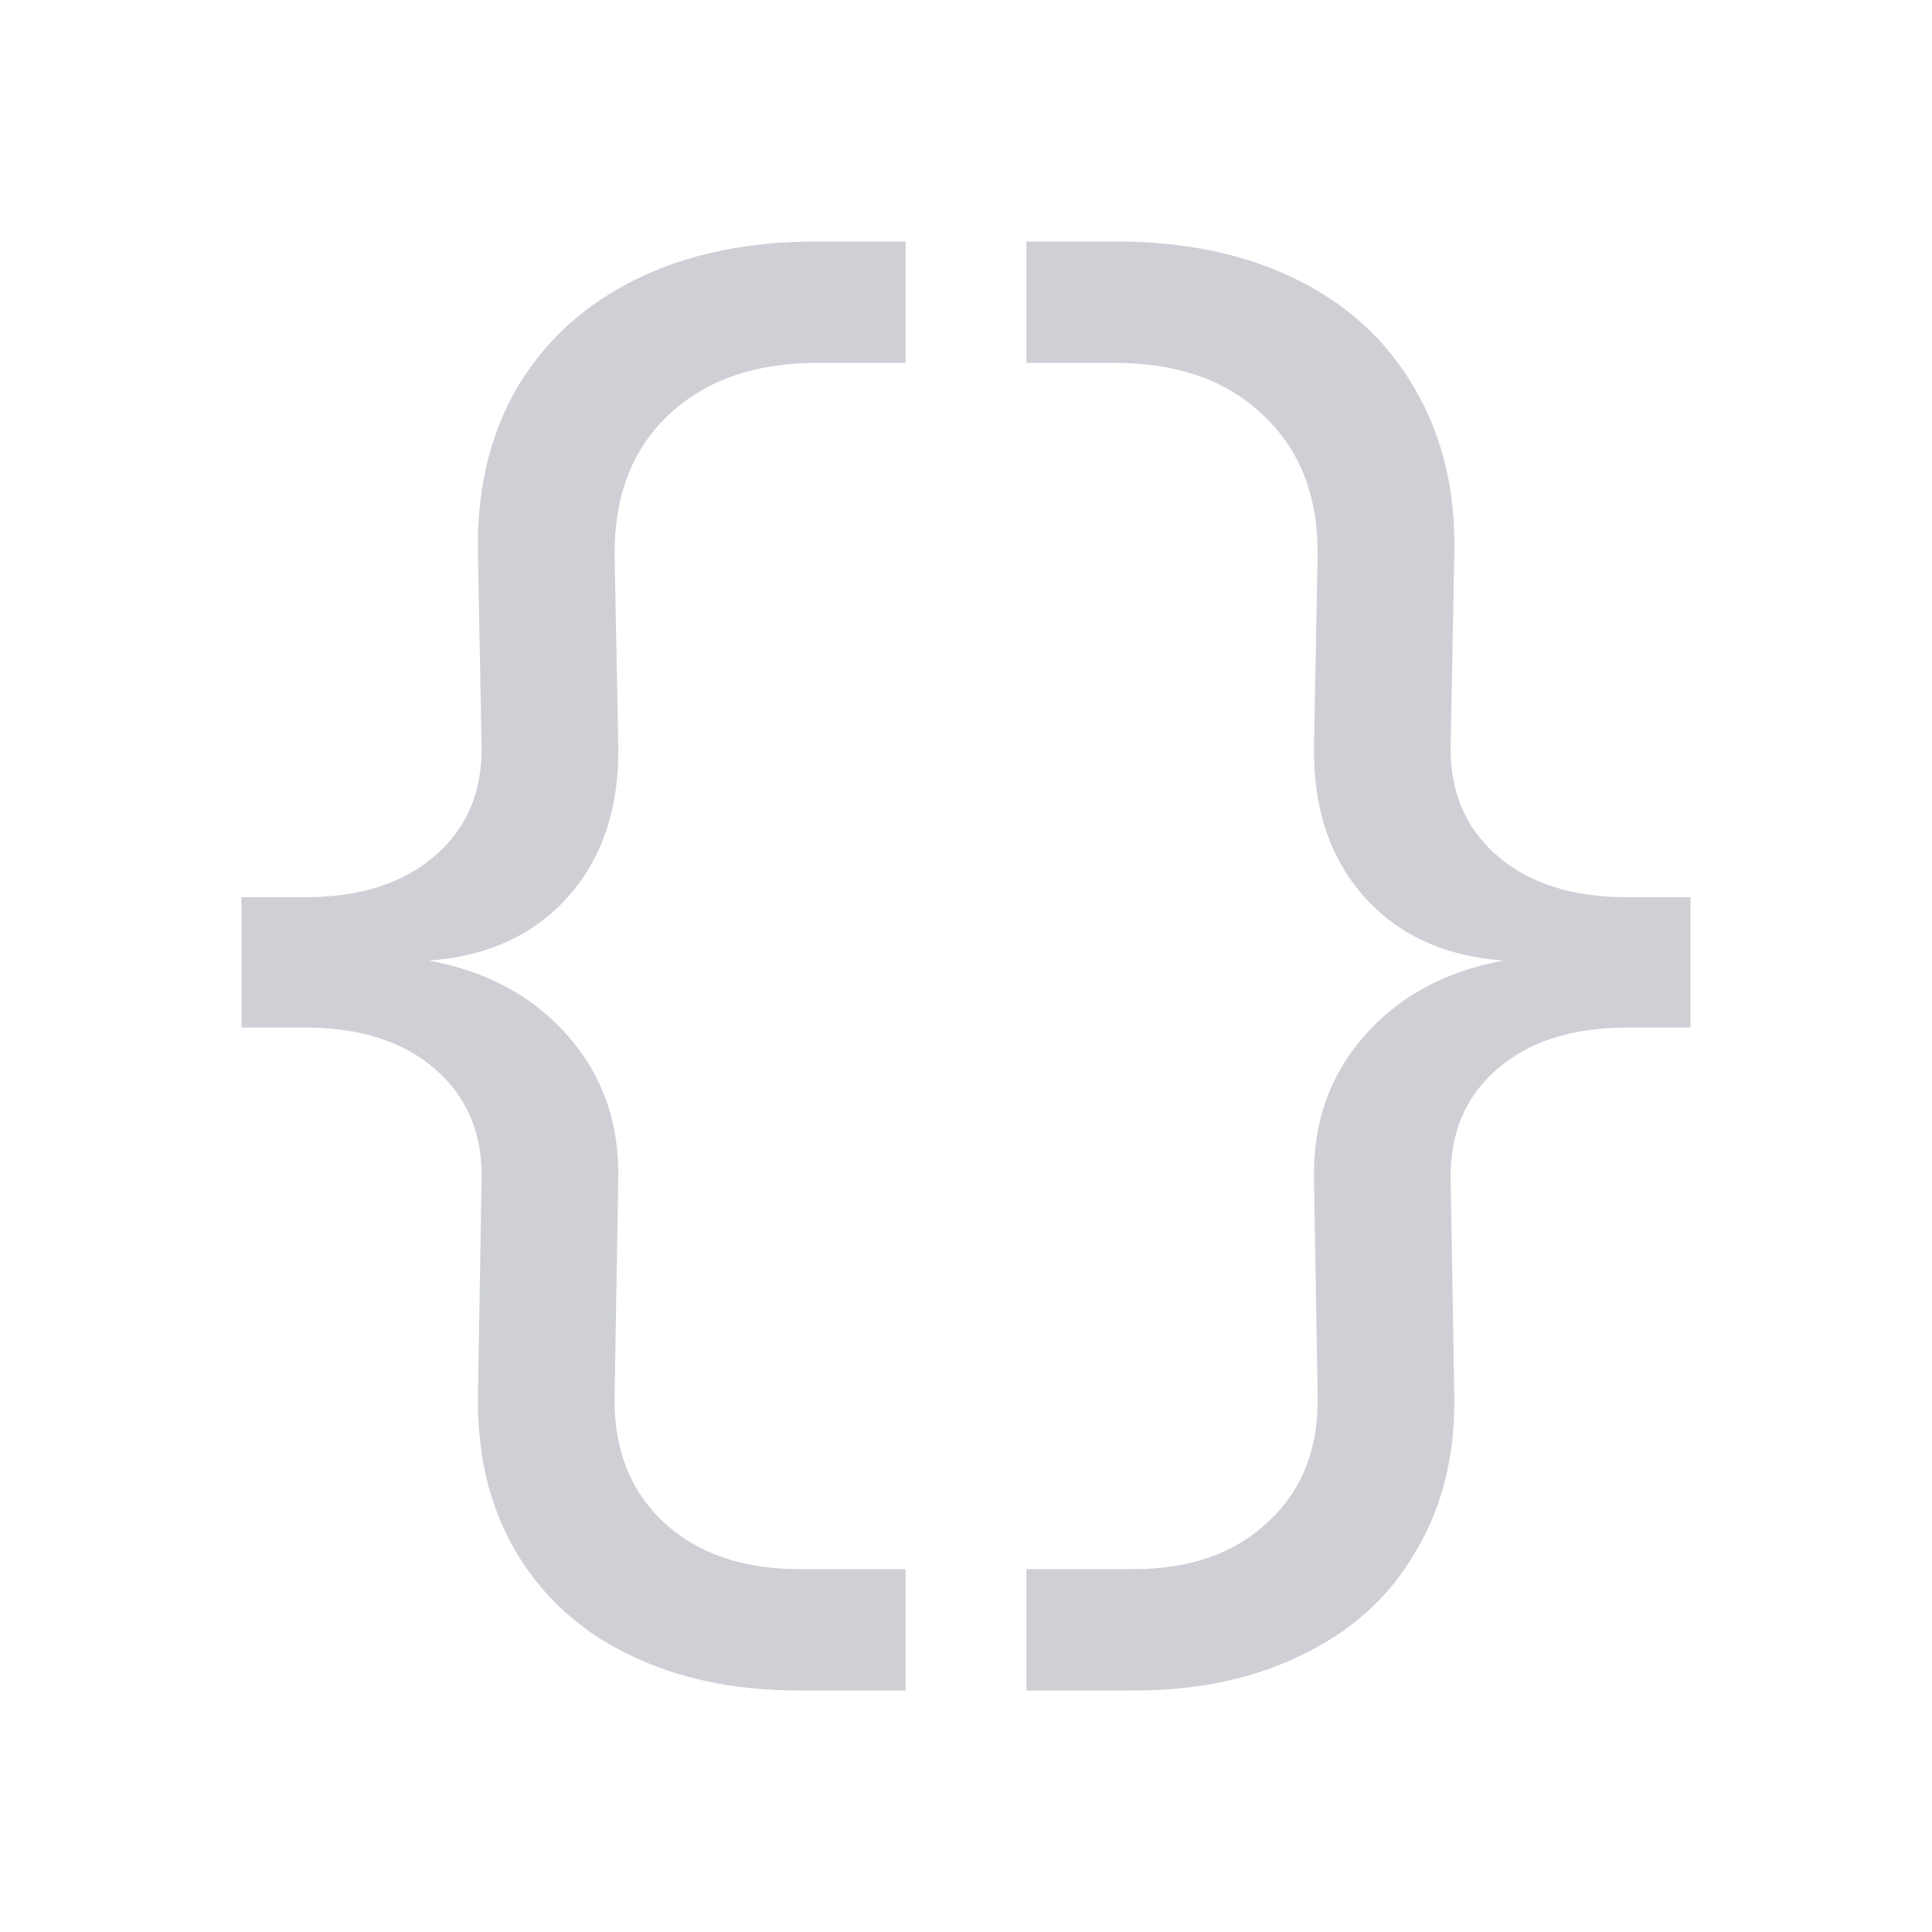
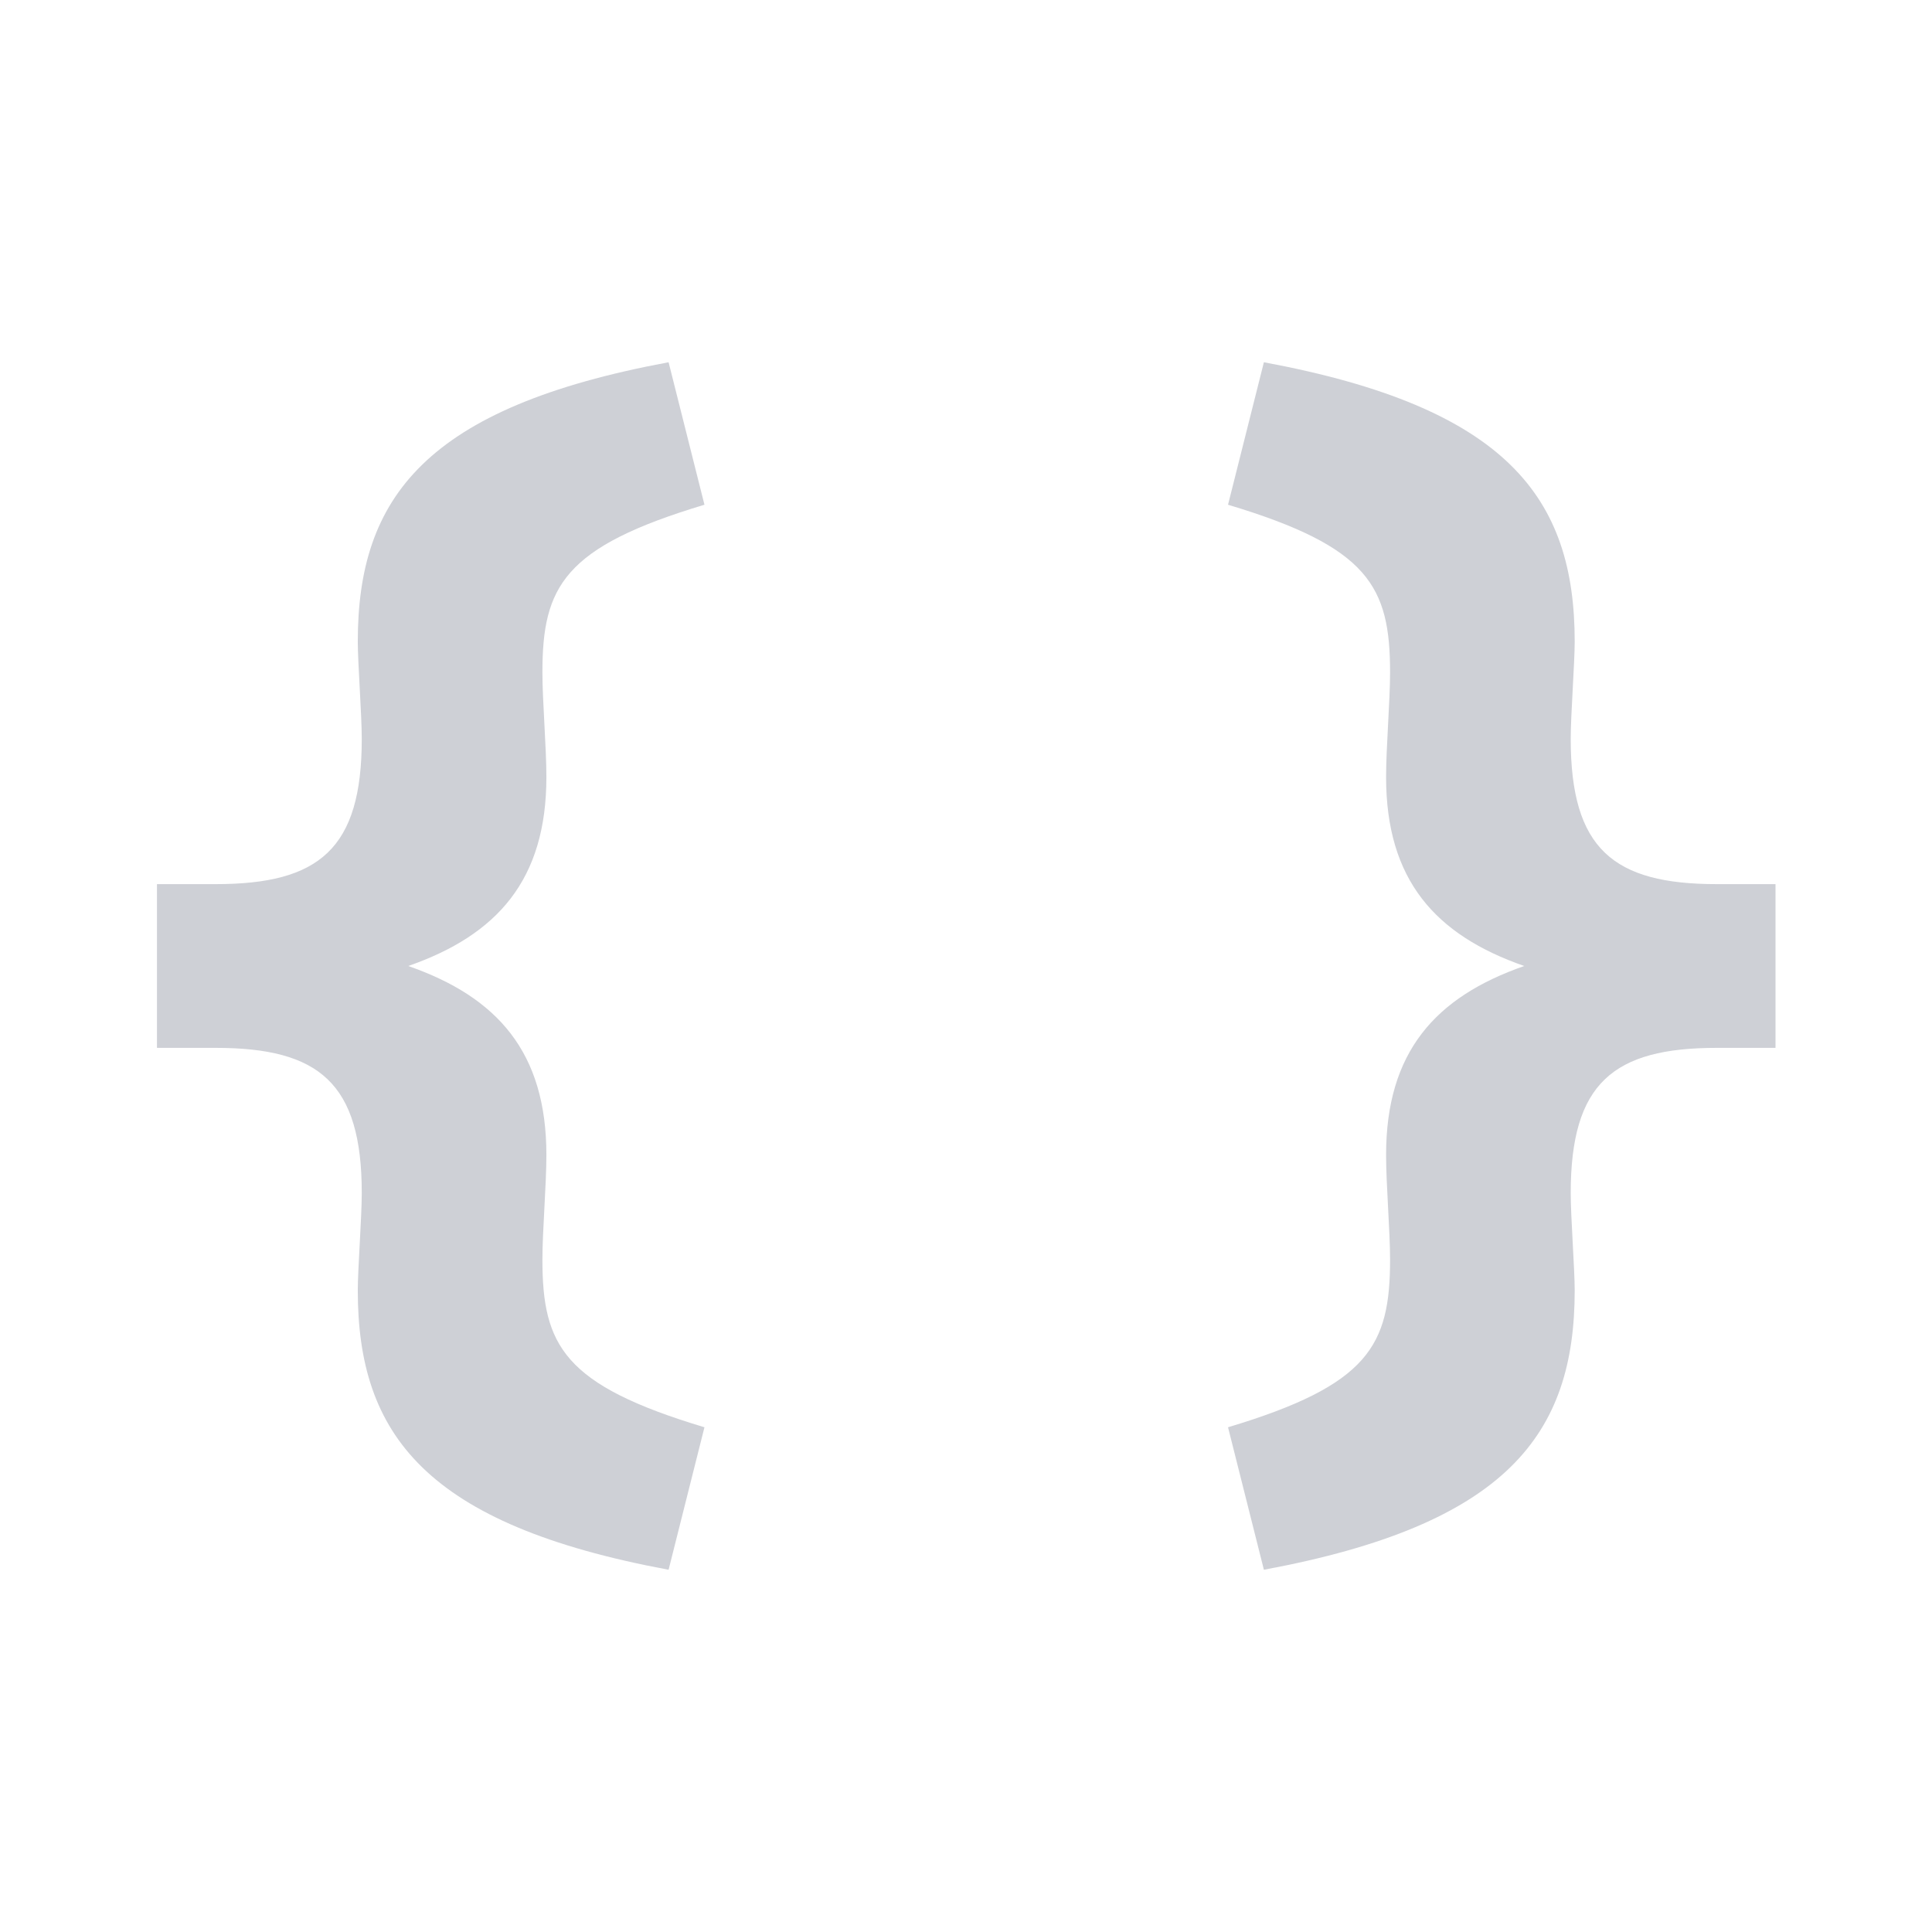
- <svg xmlns="http://www.w3.org/2000/svg" width="16" height="16" viewBox="0 0 16 16" fill="none">
-   <path d="M3.988 9.778C3.998 9.393 3.87 9.085 3.605 8.855C3.34 8.625 2.983 8.51 2.533 8.51H2V7.43H2.533C2.983 7.43 3.34 7.315 3.605 7.085C3.87 6.855 3.998 6.548 3.988 6.163L3.958 4.58C3.948 4.06 4.055 3.605 4.28 3.215C4.51 2.825 4.838 2.525 5.263 2.315C5.688 2.105 6.188 2 6.763 2H7.5V3.005H6.77C6.25 3.005 5.838 3.15 5.533 3.44C5.233 3.725 5.085 4.112 5.09 4.603L5.12 6.17C5.13 6.68 4.993 7.098 4.708 7.423C4.423 7.743 4.038 7.92 3.553 7.955C4.038 8.045 4.423 8.255 4.708 8.585C4.993 8.91 5.13 9.305 5.12 9.77L5.09 11.547C5.08 11.988 5.213 12.338 5.488 12.598C5.768 12.863 6.145 12.995 6.62 12.995H7.5V14H6.613C6.078 14 5.608 13.9 5.203 13.7C4.803 13.505 4.493 13.223 4.273 12.852C4.058 12.488 3.953 12.06 3.958 11.57L3.988 9.778Z" fill="#CED0D6" />
-   <path d="M12.014 9.778C12.005 9.393 12.132 9.085 12.397 8.855C12.662 8.625 13.02 8.51 13.47 8.51H14V7.43H13.47C13.02 7.43 12.662 7.315 12.397 7.085C12.132 6.855 12.005 6.548 12.014 6.163L12.044 4.58C12.055 4.06 11.944 3.605 11.714 3.215C11.489 2.825 11.165 2.525 10.739 2.315C10.315 2.105 9.815 2 9.24 2H8.5V3.005H9.232C9.752 3.005 10.162 3.15 10.462 3.44C10.767 3.725 10.917 4.112 10.912 4.603L10.882 6.17C10.872 6.68 11.009 7.098 11.294 7.423C11.579 7.743 11.964 7.92 12.45 7.955C11.964 8.045 11.579 8.255 11.294 8.585C11.009 8.91 10.872 9.305 10.882 9.77L10.912 11.547C10.922 11.988 10.787 12.338 10.507 12.598C10.232 12.863 9.857 12.995 9.382 12.995H8.5V14H9.39C9.925 14 10.392 13.9 10.792 13.7C11.197 13.505 11.507 13.223 11.722 12.852C11.942 12.488 12.05 12.06 12.044 11.57L12.014 9.778Z" fill="#CED0D6" />
+ <svg xmlns="http://www.w3.org/2000/svg" width="16" height="16" viewBox="0 0 16 16">
+   <g fill="none" fill-rule="evenodd">
+     <path fill="#CED0D6" d="M5.537,13 C3.524,12.626 2.963,11.879 2.963,10.687 C2.963,10.512 2.996,10.079 2.996,9.881 C2.996,8.97 2.644,8.678 1.786,8.678 L1.3,8.678 L1.3,7.322 L1.786,7.322 C2.644,7.322 2.996,7.03 2.996,6.119 C2.996,5.921 2.963,5.488 2.963,5.313 C2.963,4.121 3.524,3.374 5.537,3 L5.834,4.18 C4.668,4.53 4.492,4.857 4.492,5.57 C4.492,5.804 4.525,6.189 4.525,6.435 C4.525,7.287 4.118,7.743 3.381,8 C4.118,8.257 4.525,8.713 4.525,9.565 C4.525,9.811 4.492,10.196 4.492,10.43 C4.492,11.143 4.668,11.47 5.834,11.82 L5.537,13 Z" />
+     <path fill="#CED0D6" d="M14.407,13 C12.394,12.626 11.833,11.879 11.833,10.687 C11.833,10.512 11.866,10.079 11.866,9.881 C11.866,8.97 11.514,8.678 10.656,8.678 L10.17,8.678 L10.17,7.322 L10.656,7.322 C11.514,7.322 11.866,7.03 11.866,6.119 C11.866,5.921 11.833,5.488 11.833,5.313 C11.833,4.121 12.394,3.374 14.407,3 L14.704,4.18 C13.538,4.53 13.362,4.857 13.362,5.57 C13.362,5.804 13.395,6.189 13.395,6.435 C13.395,7.287 12.988,7.743 12.251,8 C12.988,8.257 13.395,8.713 13.395,9.565 C13.395,9.811 13.362,10.196 13.362,10.43 C13.362,11.143 13.538,11.47 14.704,11.82 L14.407,13 Z" transform="matrix(-1 0 0 1 24.874 0)" />
+   </g>
</svg>
